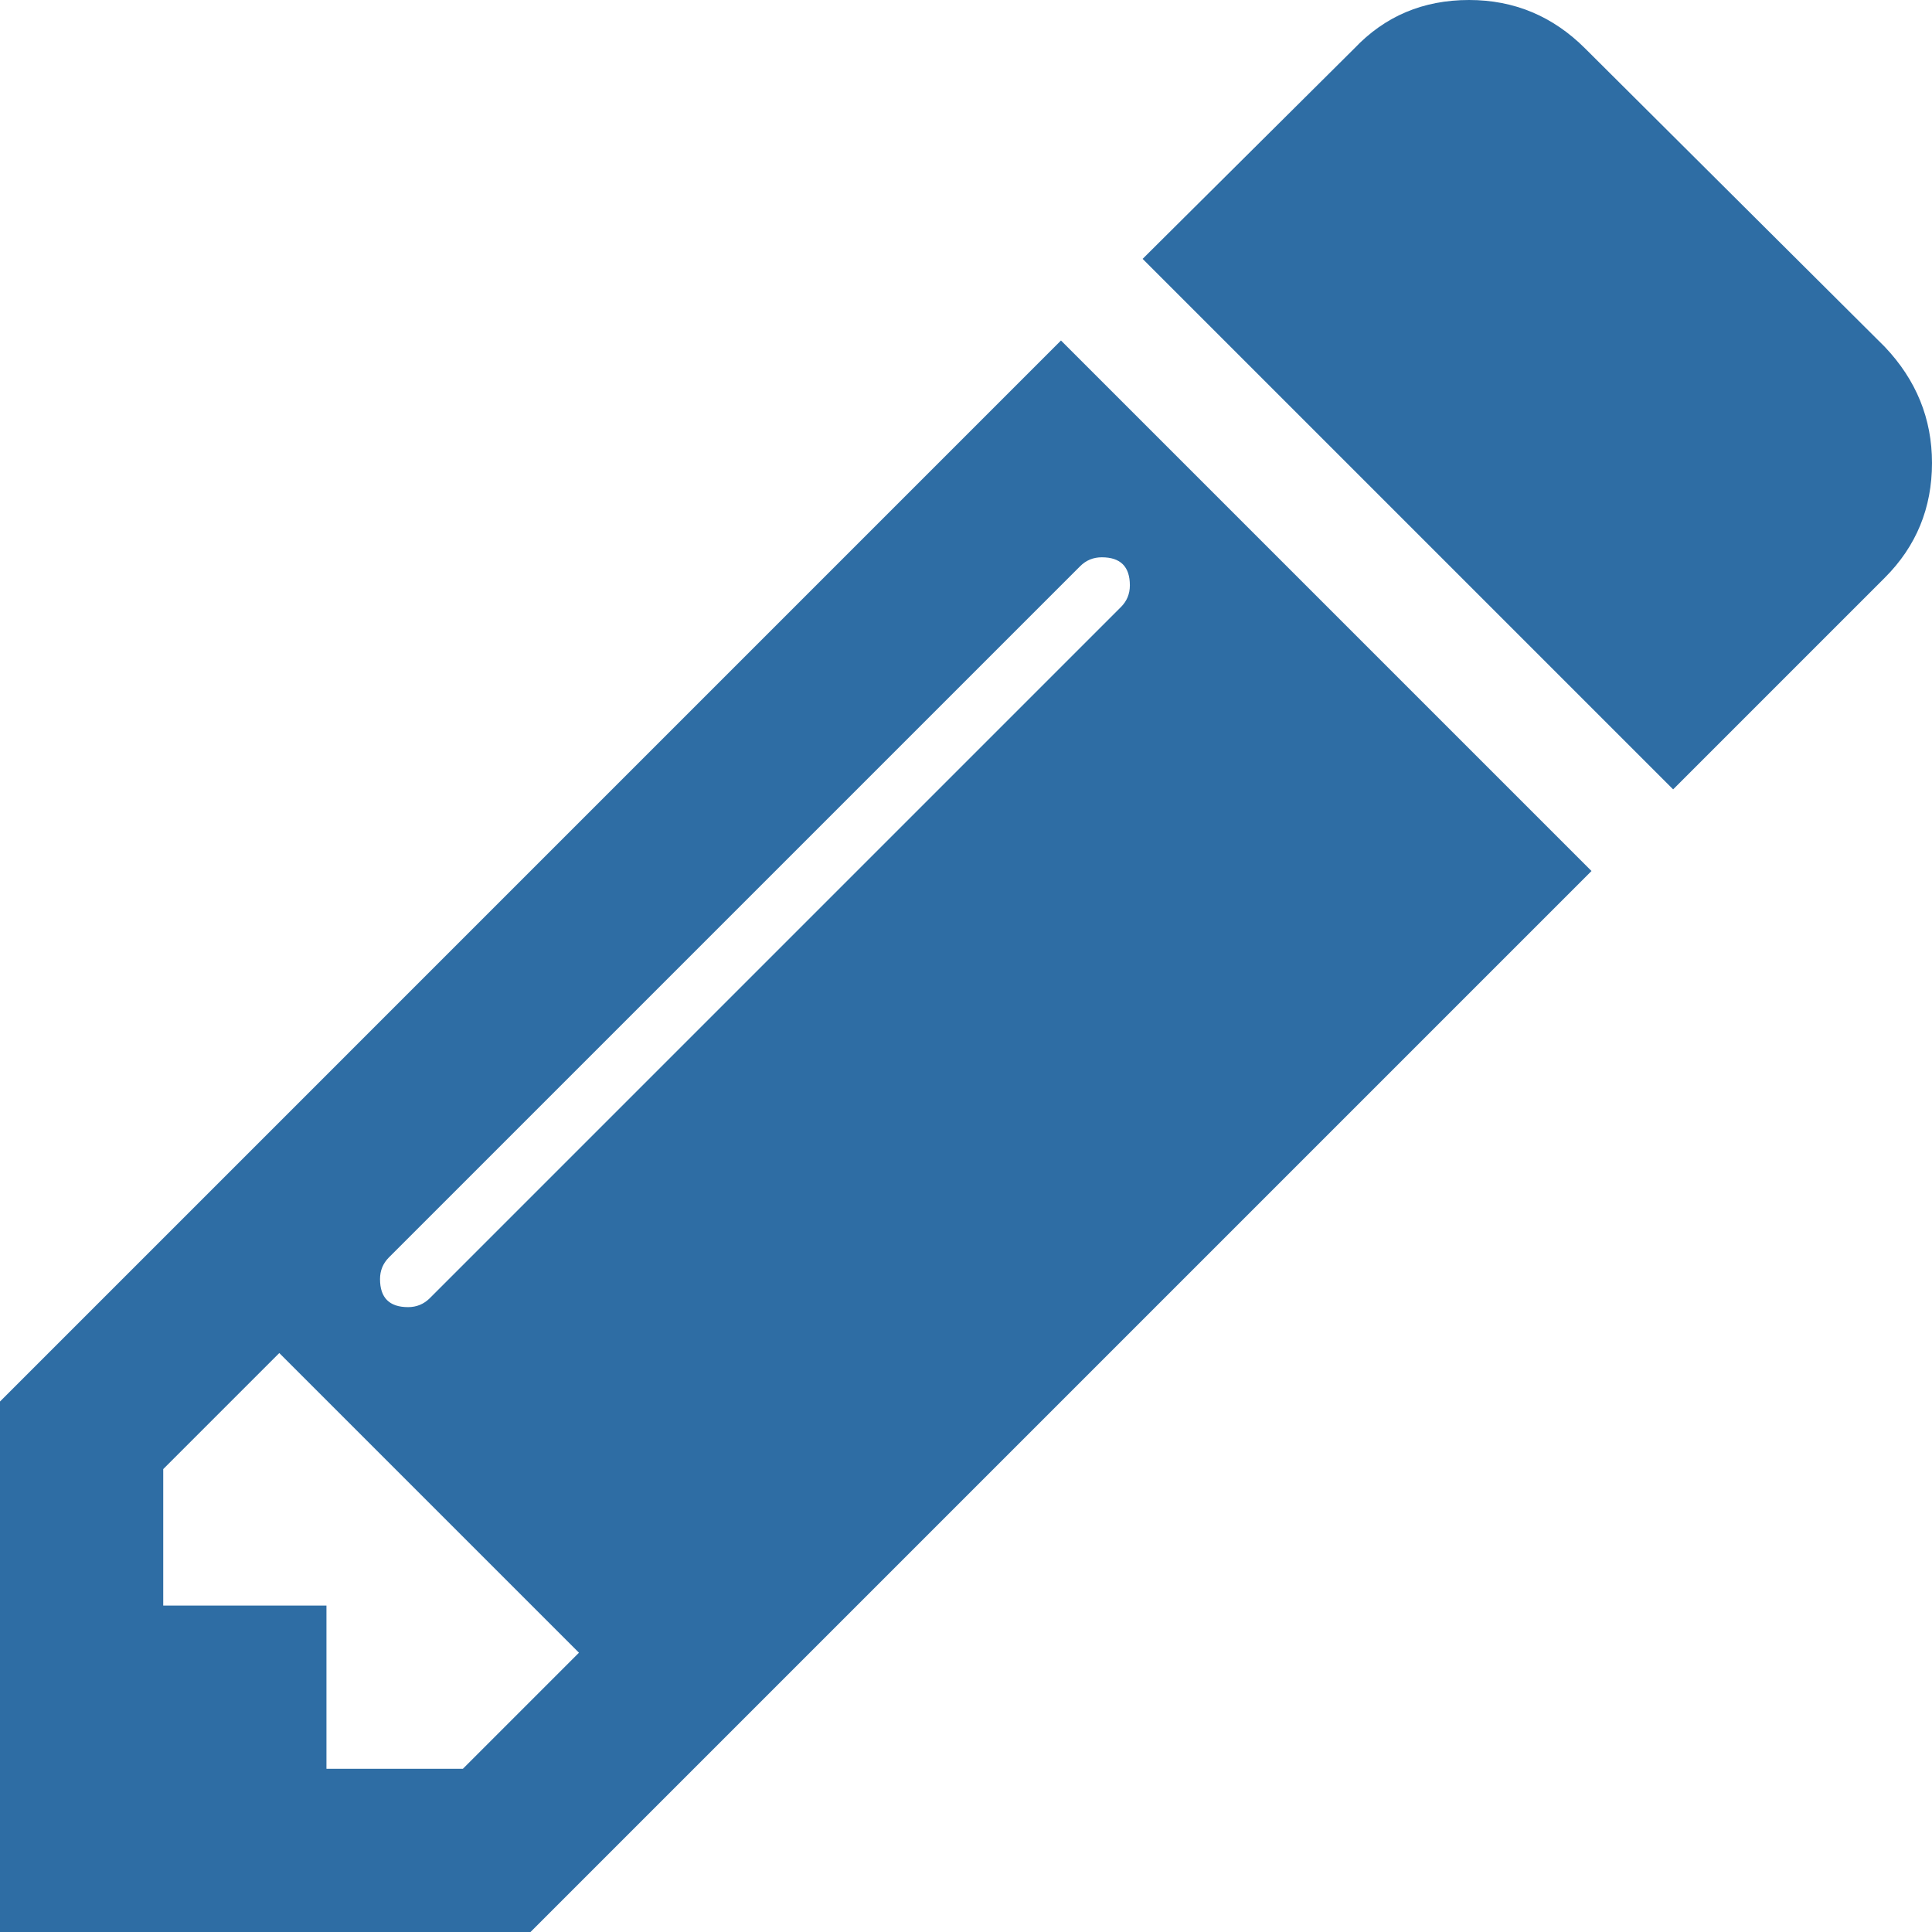
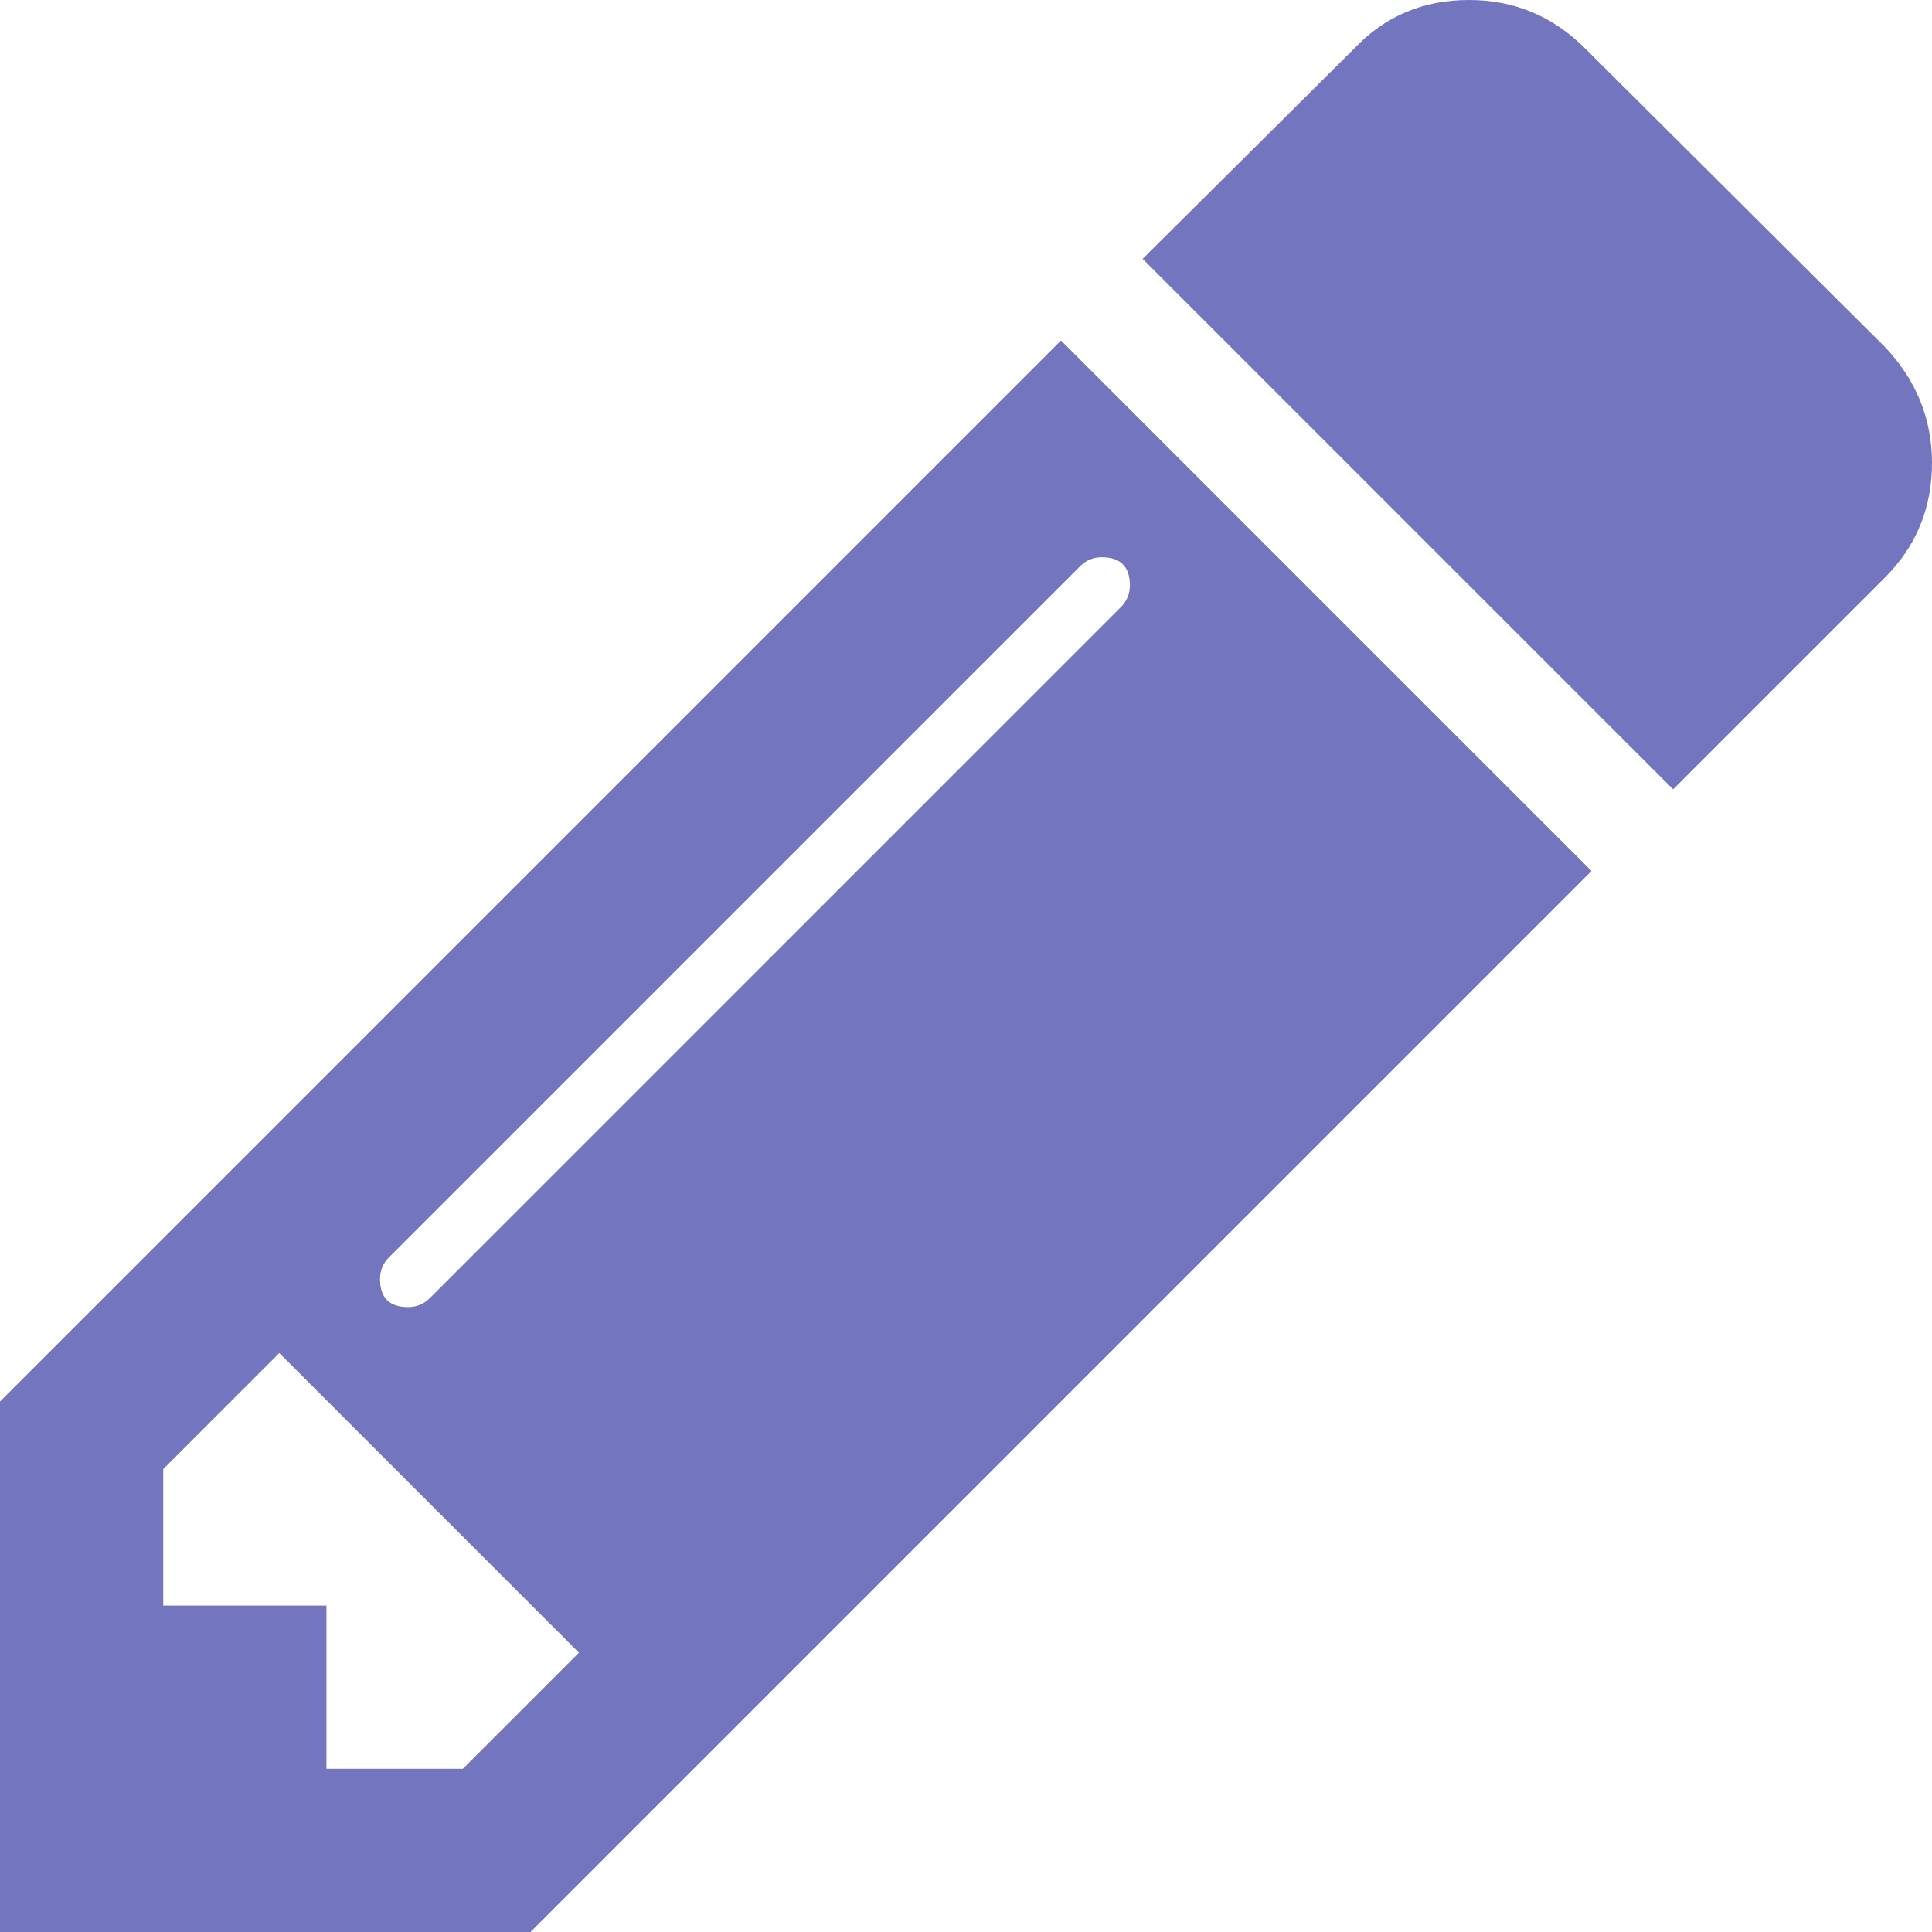
<svg xmlns="http://www.w3.org/2000/svg" version="1.1" id="Capa_1" x="0px" y="0px" width="432.544px" height="432.544px" viewBox="0 0 432.544 432.544" style="enable-background:new 0 0 432.544 432.544;" xml:space="preserve">
  <style type="text/css">
- 	 	.blue{fill:#2e6da4;}
+ 	 	.blue{fill:#7376be;}
	 </style>
  <g>
    <g>
      <path class="blue" d="M0,313.775v118.77h118.771l237.541-237.541L237.539,76.232L0,313.775z M103.638,395.999L103.638,395.999l-30.55,0.004    v-36.546H36.545v-30.553l25.981-25.981l67.093,67.092L103.638,395.999z M246.683,124.77c4.182,0,6.276,2.095,6.276,6.28    c0,1.906-0.664,3.521-1.999,4.856L96.214,290.651c-1.333,1.328-2.952,1.995-4.854,1.995c-4.184,0-6.279-2.098-6.279-6.279    c0-1.906,0.666-3.521,1.997-4.856l154.747-154.743C243.154,125.436,244.773,124.77,246.683,124.77z" />
      <path class="blue" d="M421.976,77.654l-67.091-66.806C347.653,3.619,338.992,0,328.903,0c-10.283,0-18.842,3.619-25.693,10.848l-47.394,47.109    l118.773,118.77l47.394-47.392c7.042-7.043,10.561-15.608,10.561-25.697C432.54,93.743,429.022,85.08,421.976,77.654z" />
    </g>
  </g>
  <g>
</g>
  <g>
</g>
  <g>
</g>
  <g>
</g>
  <g>
</g>
  <g>
</g>
  <g>
</g>
  <g>
</g>
  <g>
</g>
  <g>
</g>
  <g>
</g>
  <g>
</g>
  <g>
</g>
  <g>
</g>
  <g>
</g>
</svg>
